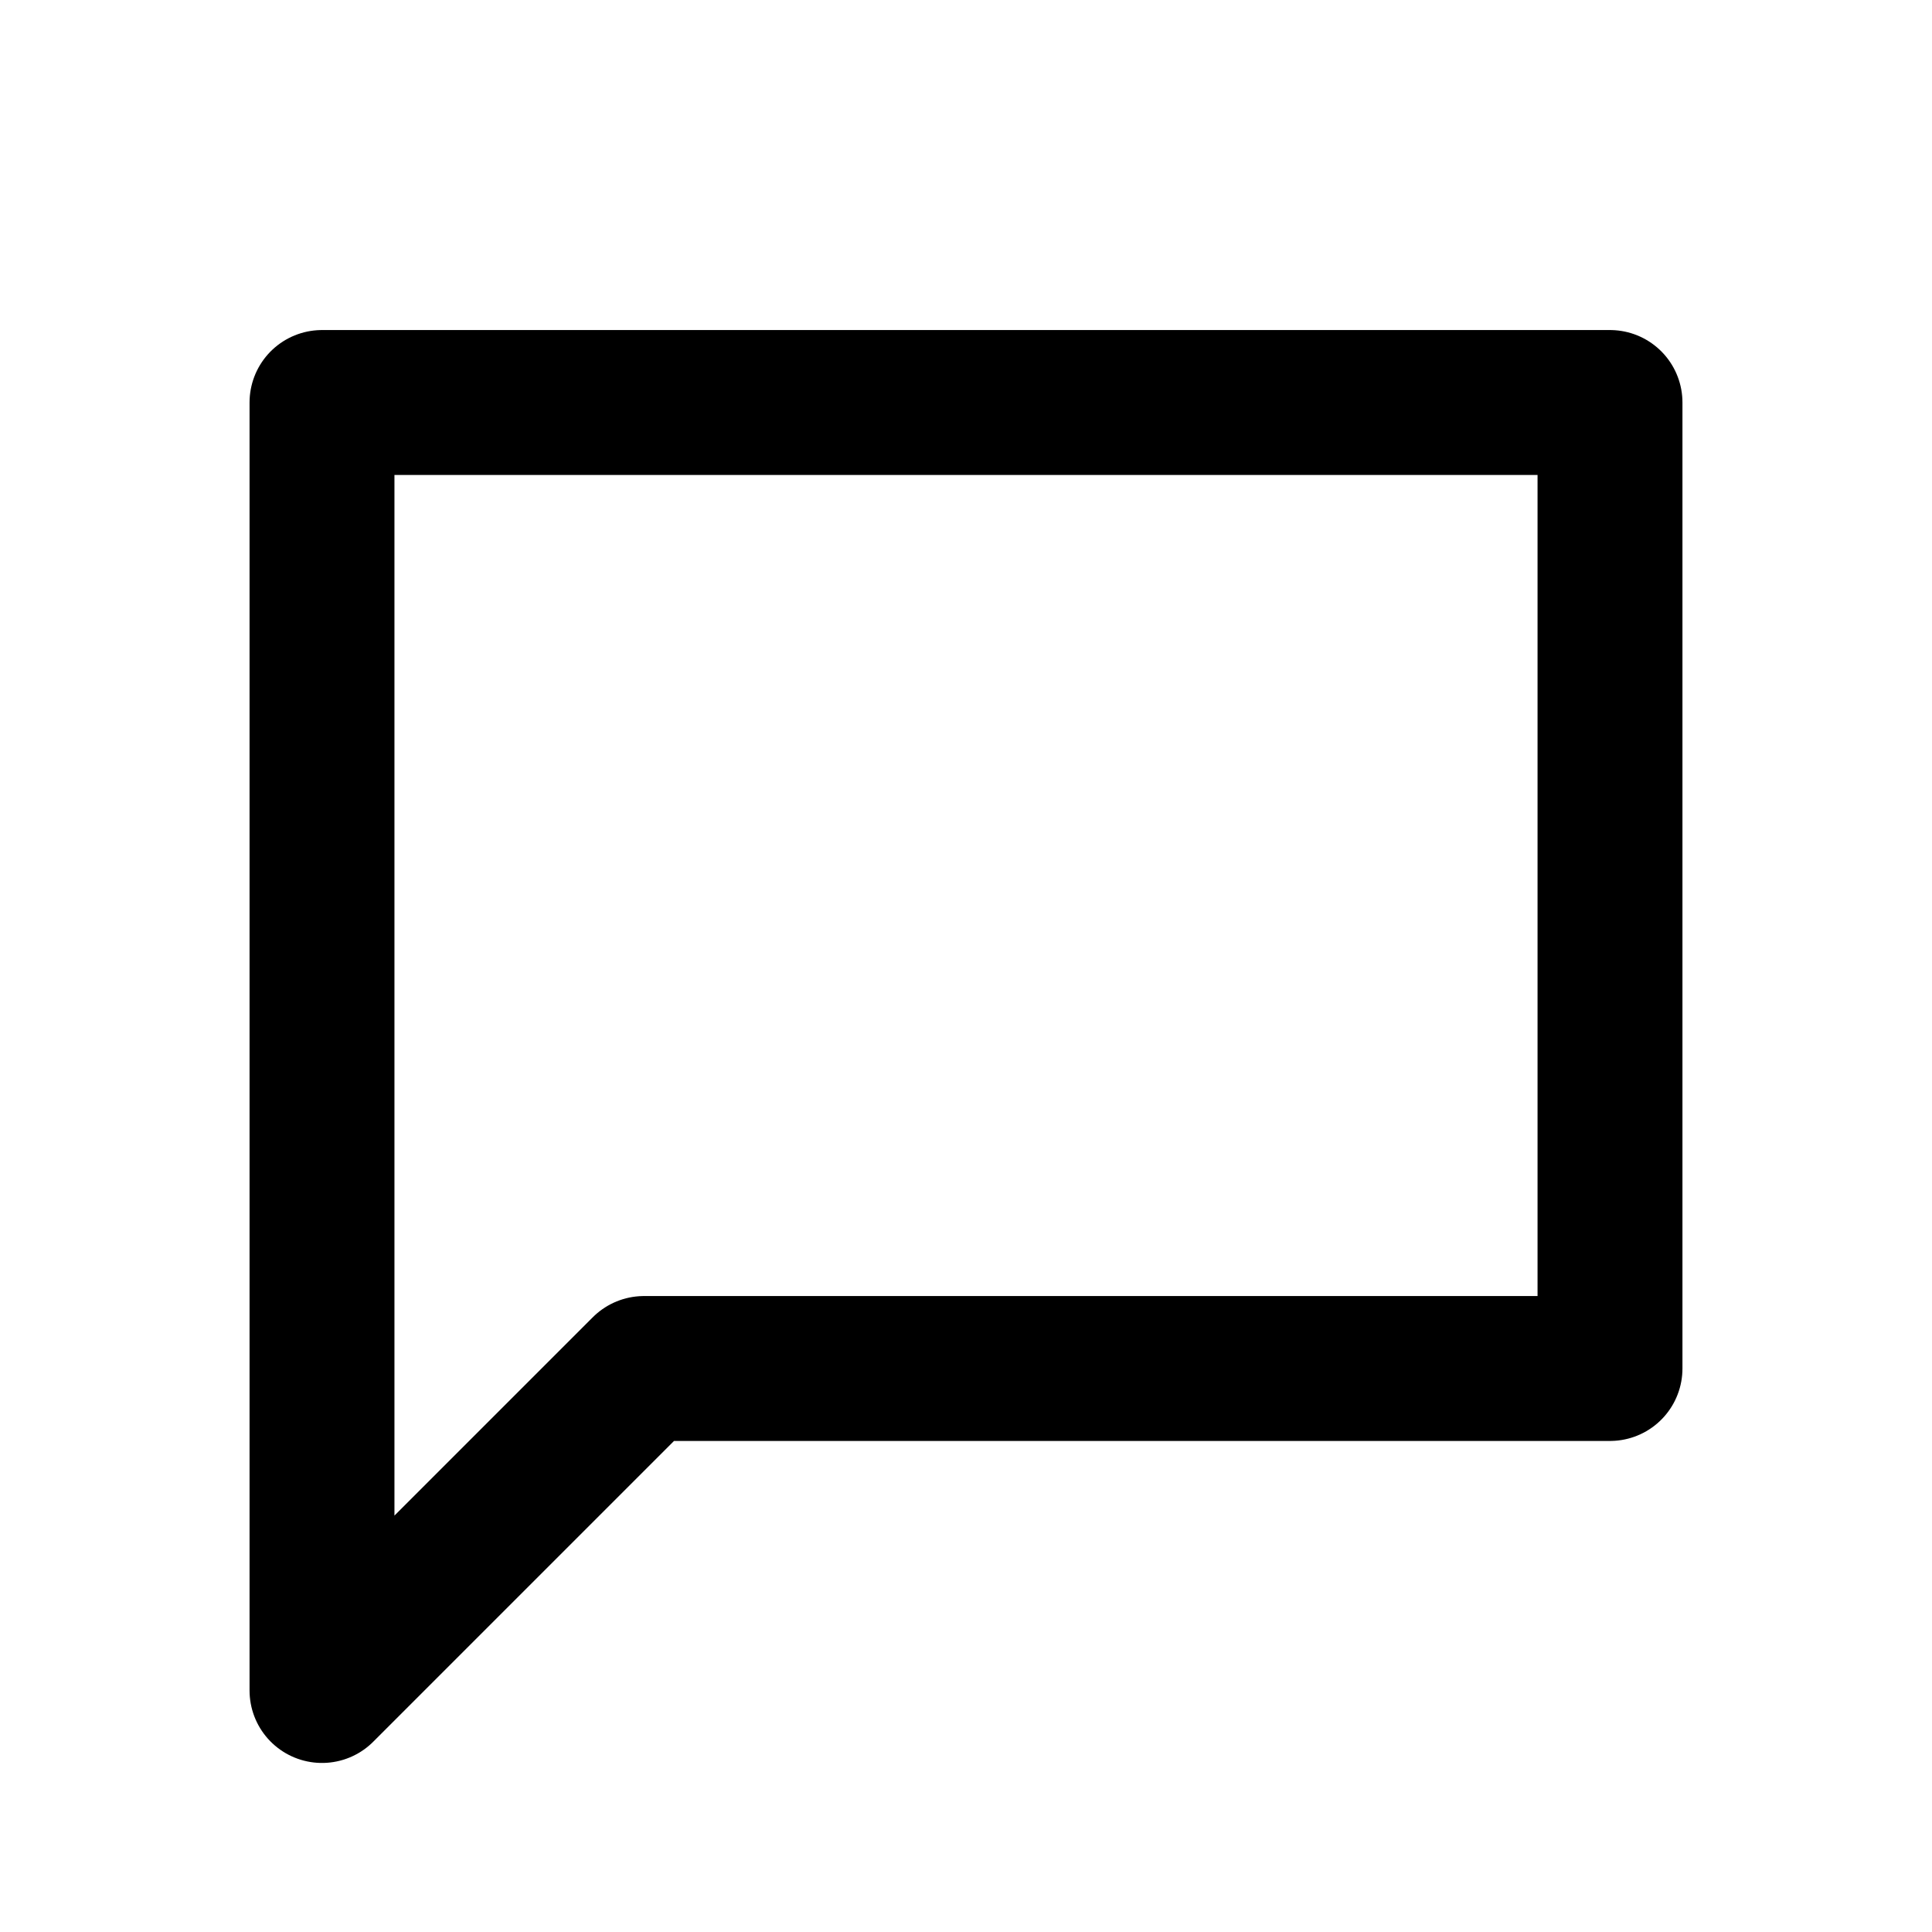
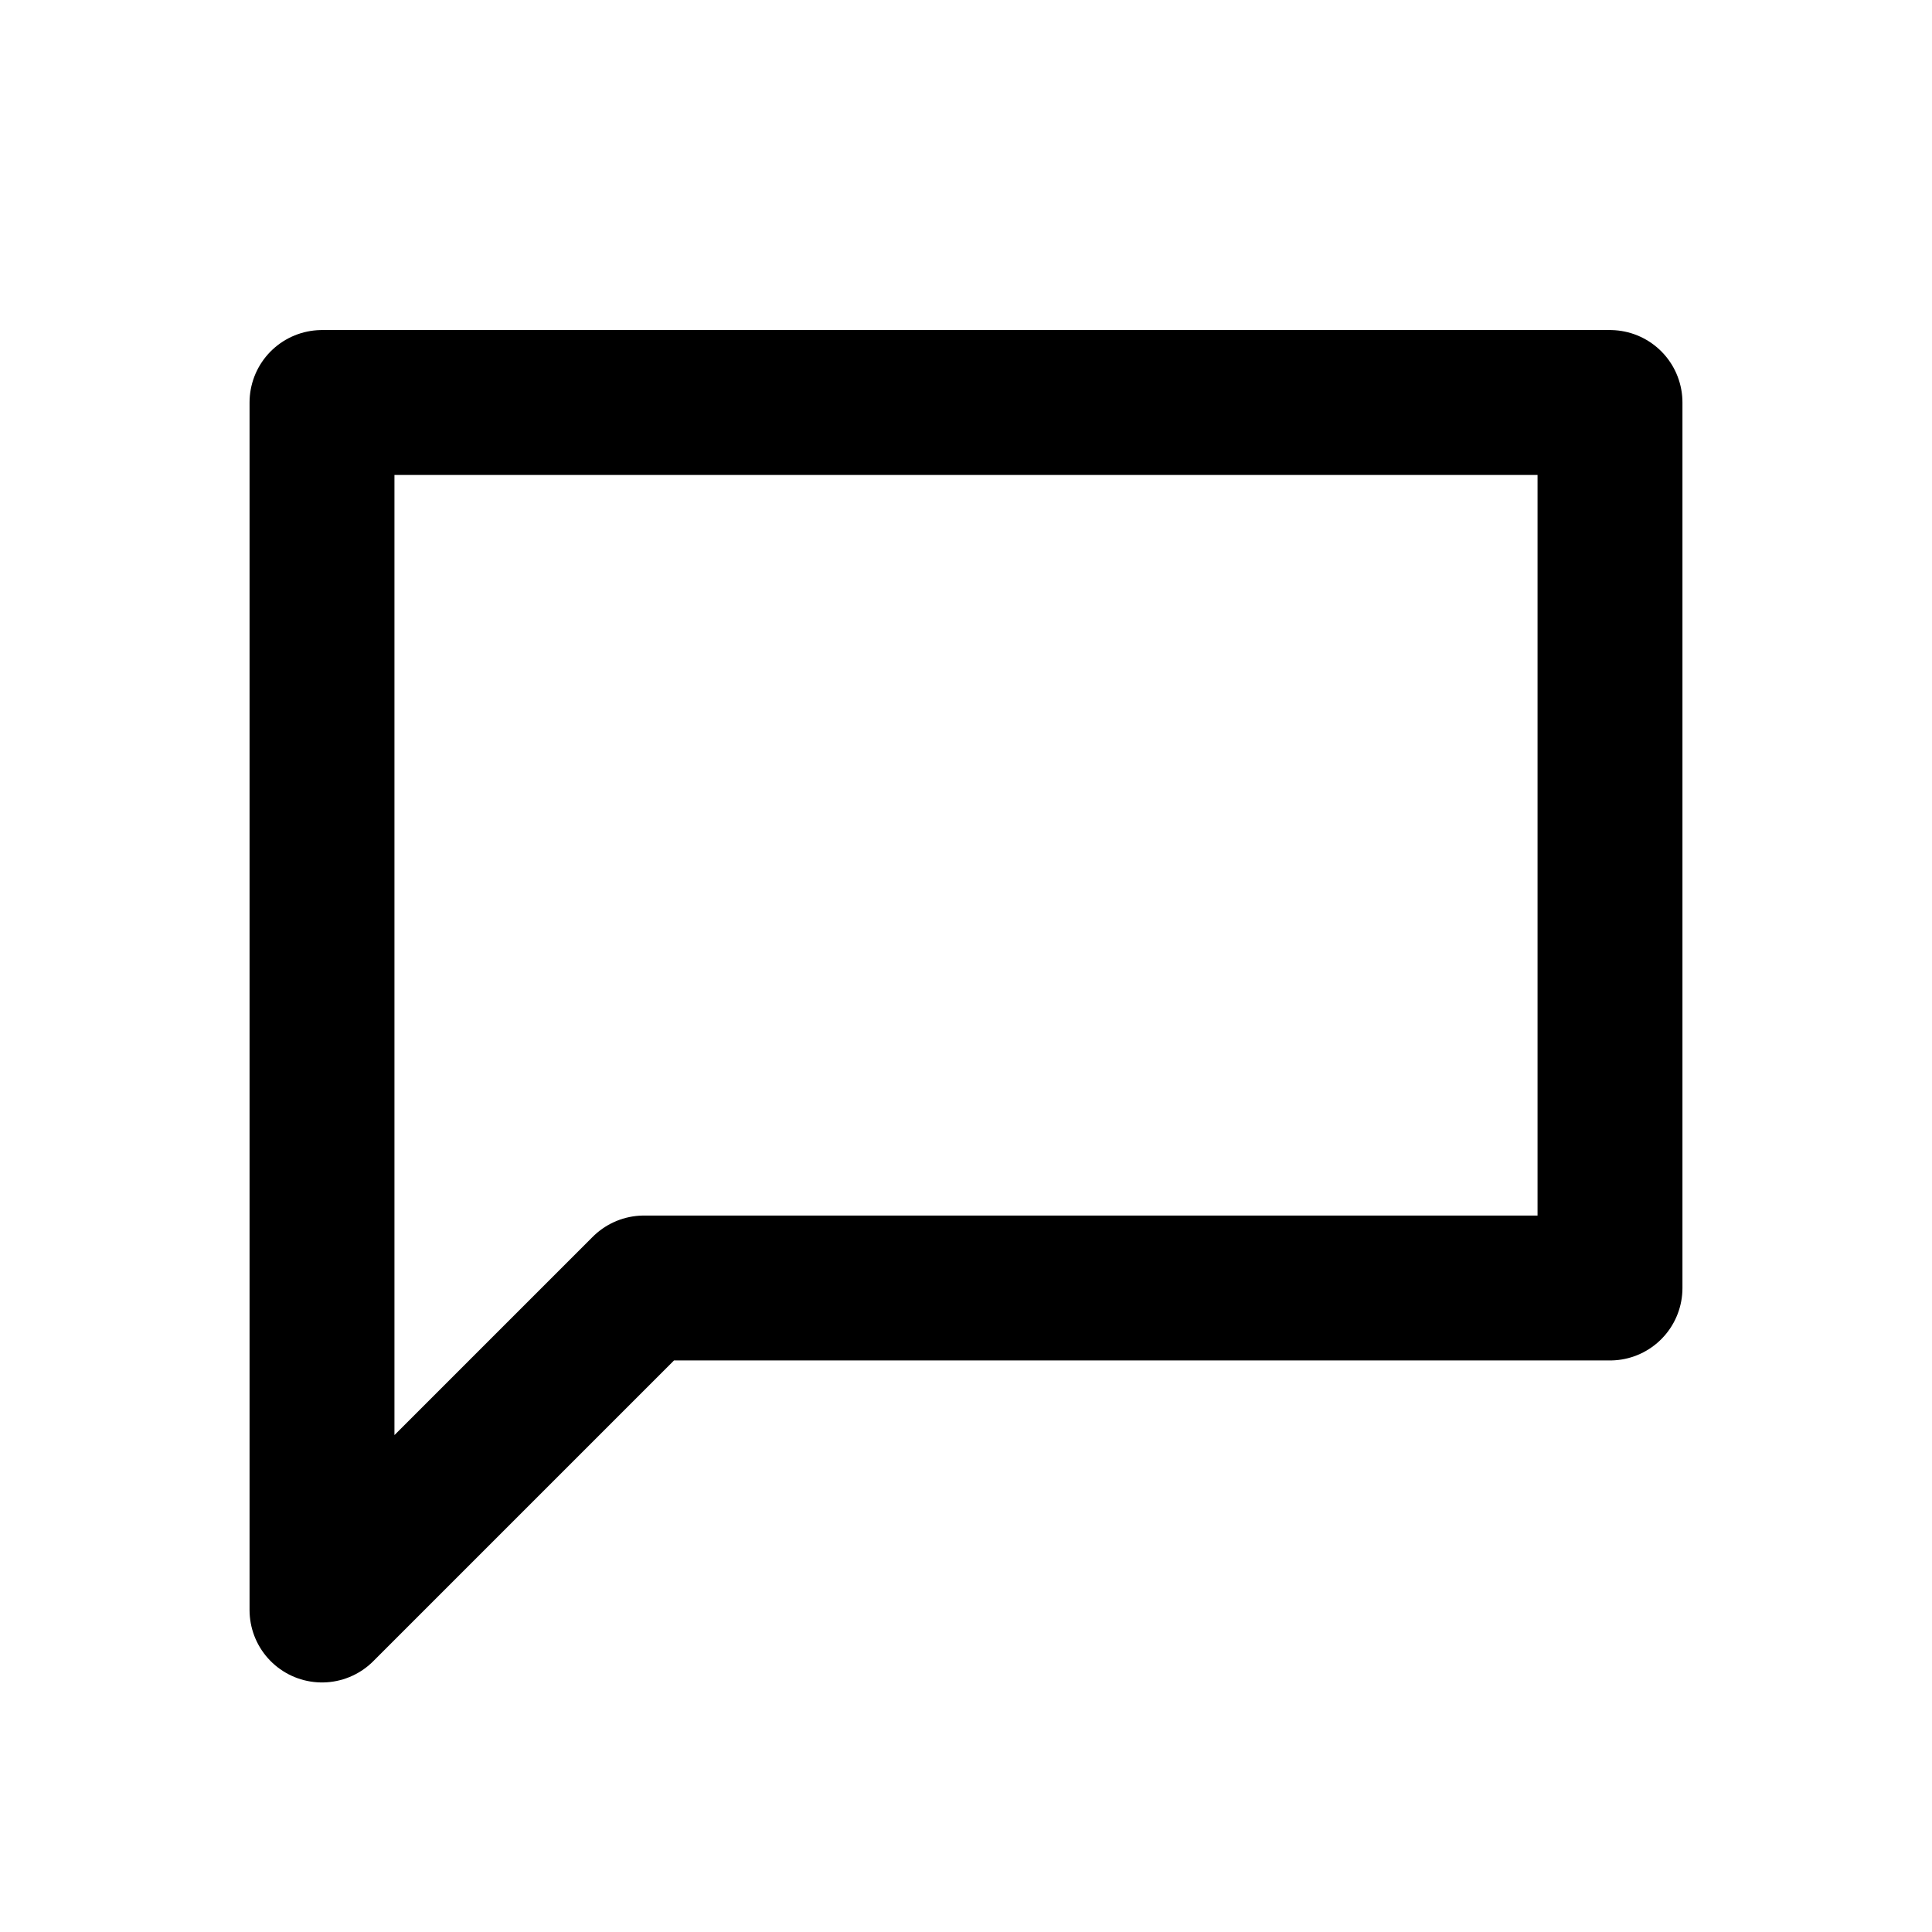
<svg xmlns="http://www.w3.org/2000/svg" width="24" height="24" viewBox="0 0 24 24" fill="none" stroke="currentColor" stroke-width="1.8" stroke-linecap="round" stroke-linejoin="round">
-   <path d="M4 5h16v12H8l-4 4V5Z" />
+   <path d="M4 5h16v11H8l-4 4z" />
</svg>
